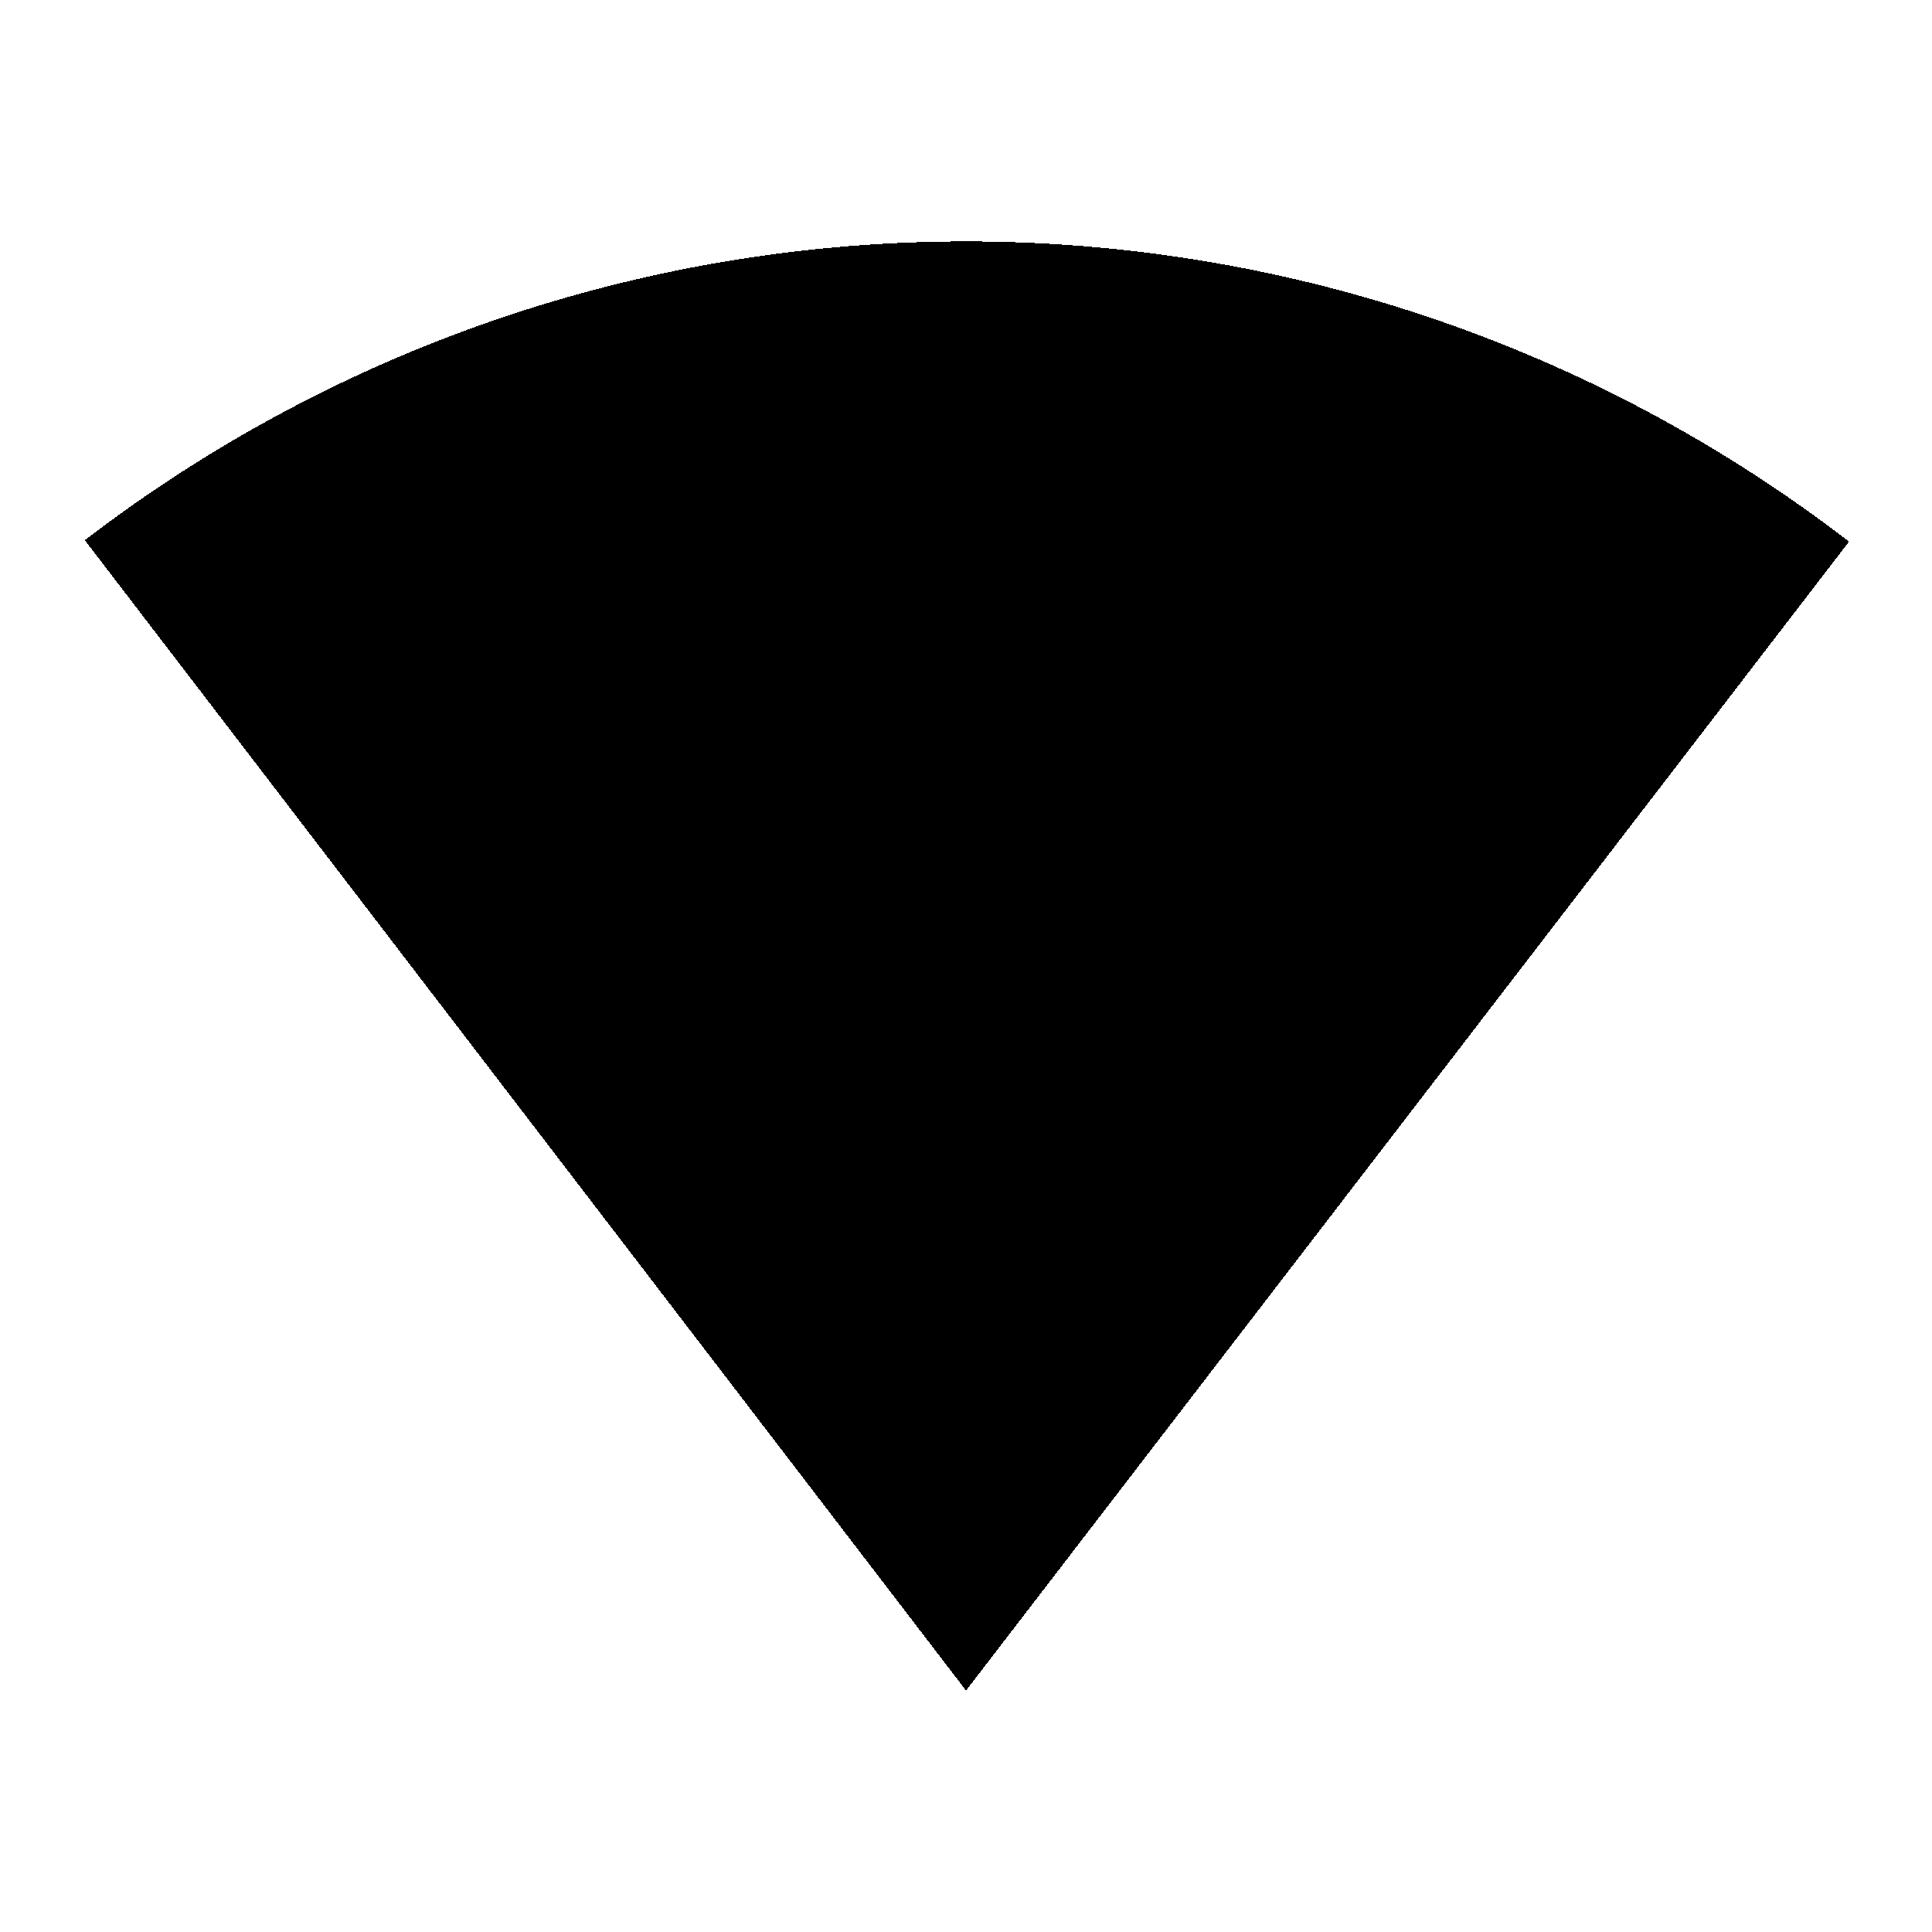
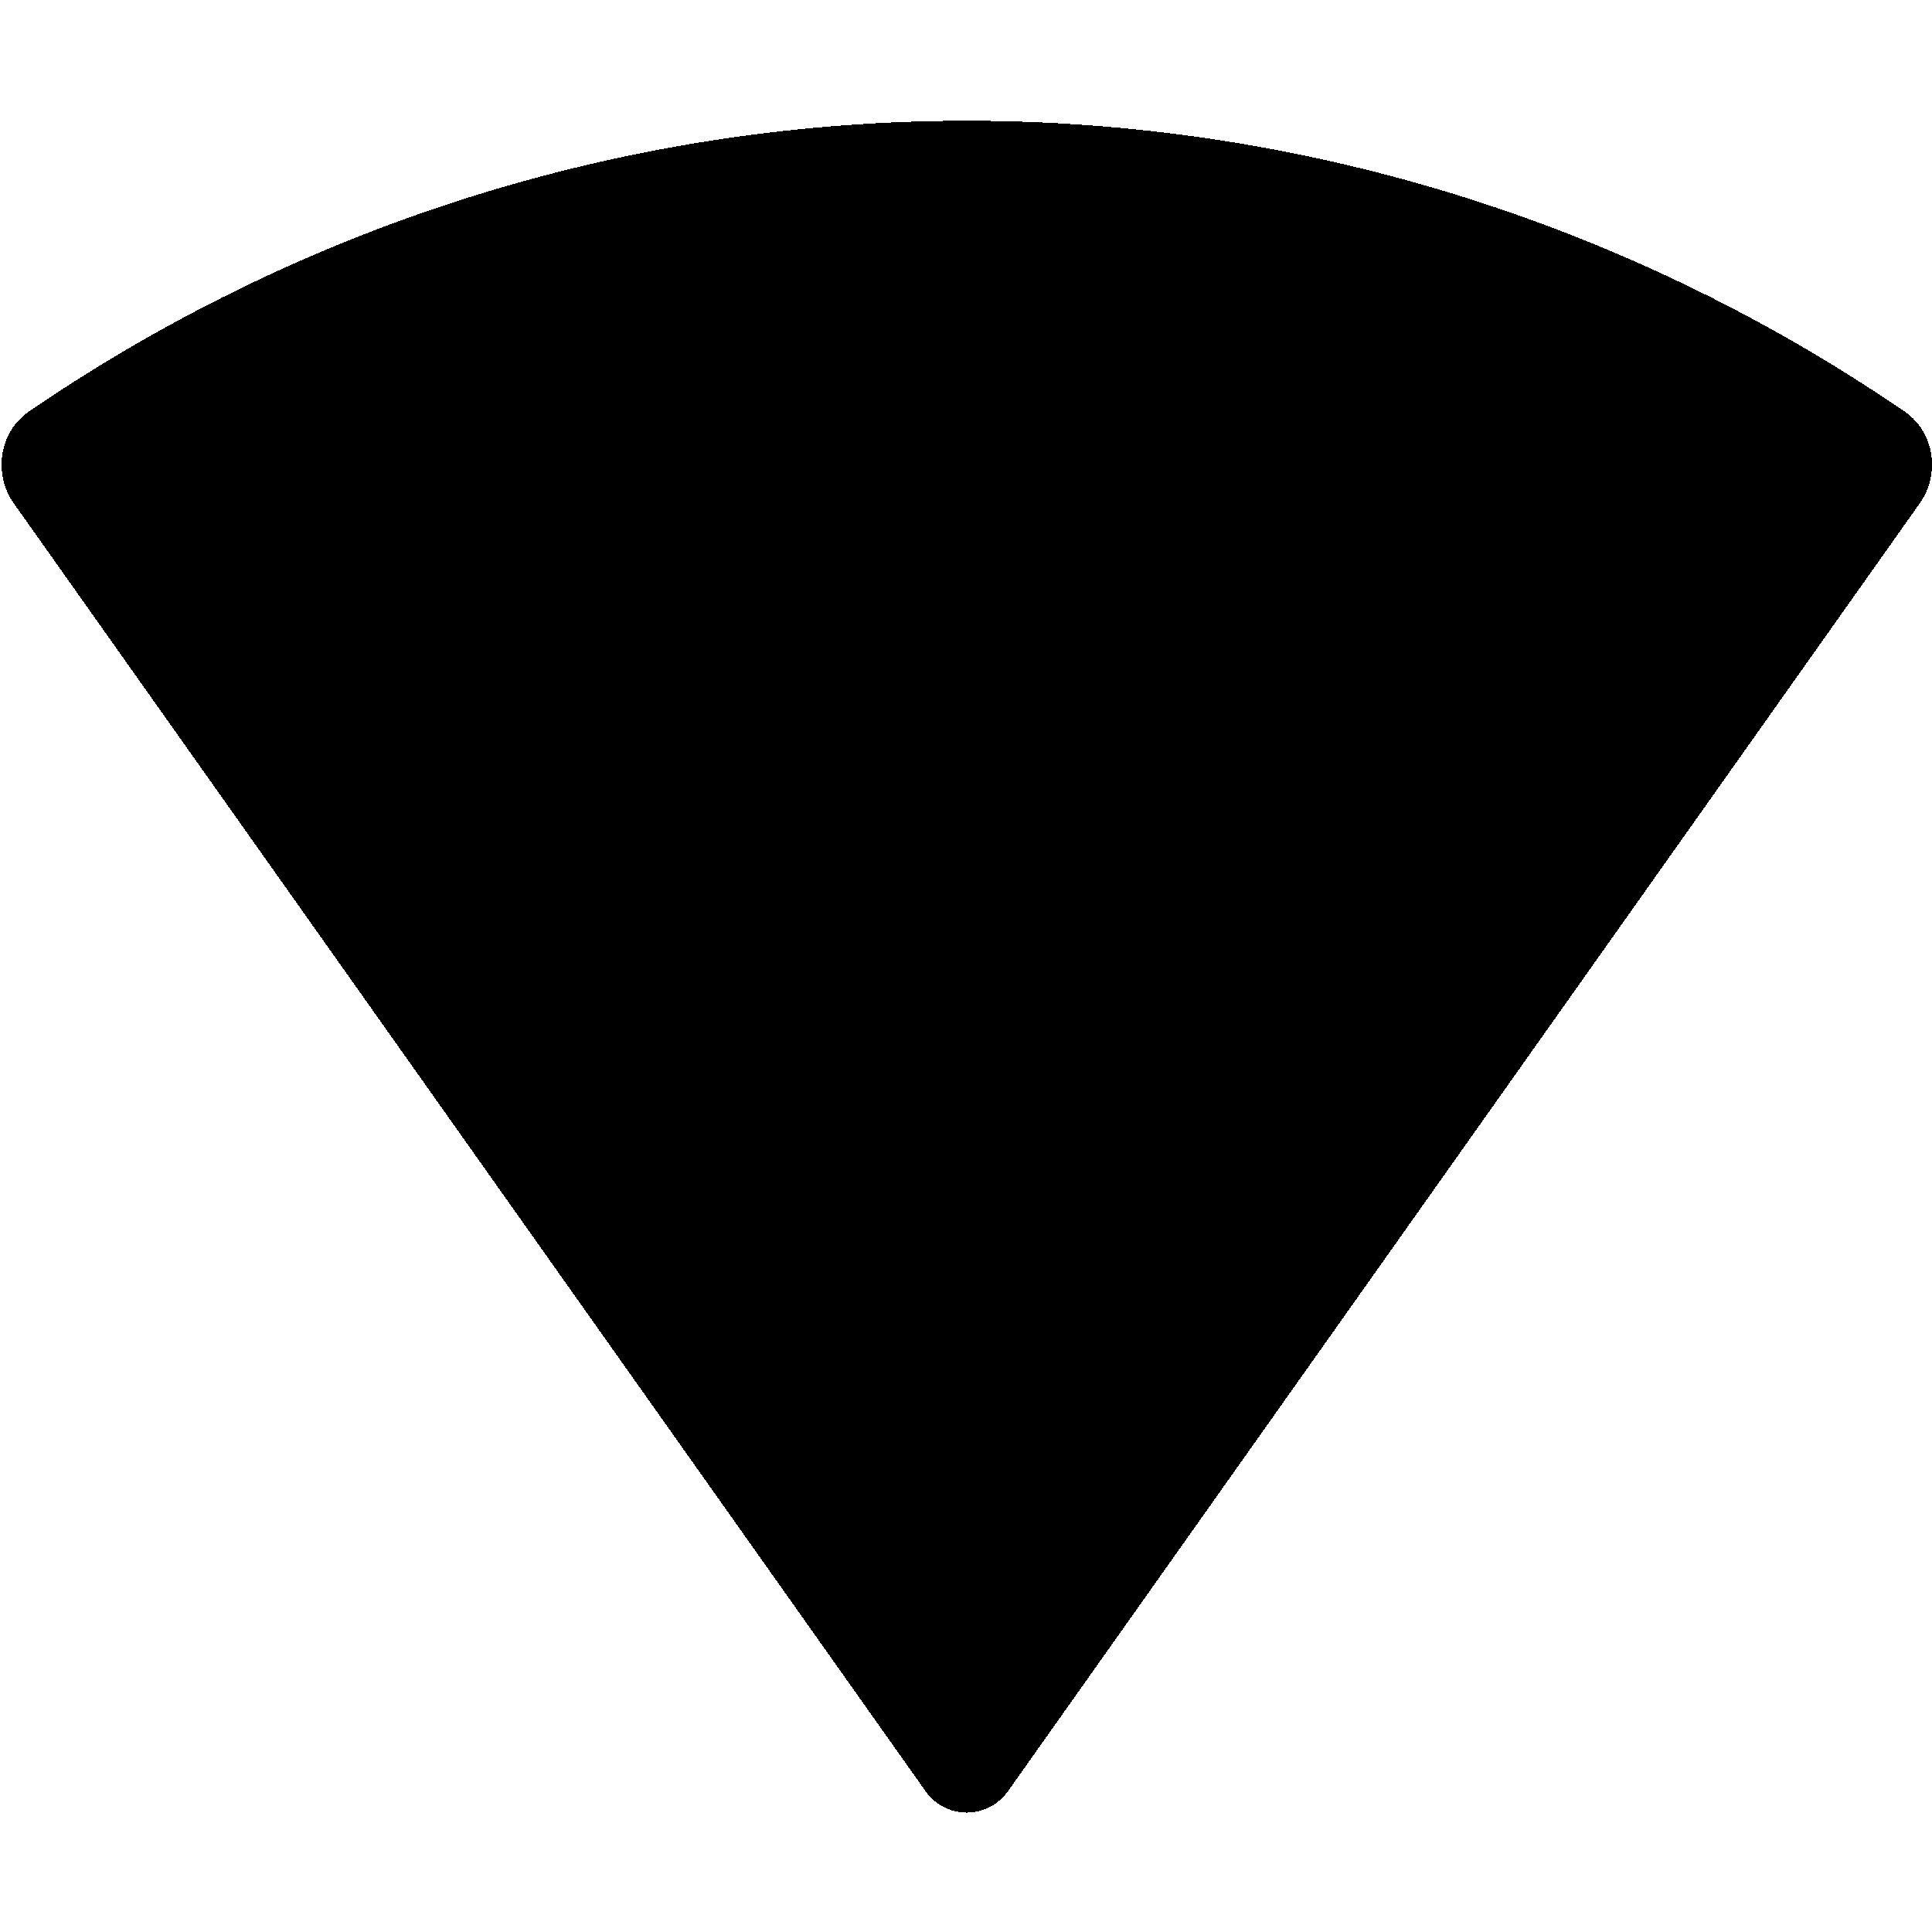
<svg xmlns="http://www.w3.org/2000/svg" xmlns:xlink="http://www.w3.org/1999/xlink" width="16" height="16" id="svg2" version="1.1" shape-rendering="crispEdges">
  <defs id="defs4">
    <linearGradient id="linearGradient5306">
      <stop style="stop-color:#ffffff;stop-opacity:0.099;" offset="0" id="stop5308" />
      <stop style="stop-color:#ffffff;stop-opacity:0;" offset="1" id="stop5310" />
    </linearGradient>
    <linearGradient id="linearGradient5290">
      <stop style="stop-color:#00ffff;stop-opacity:0.098;" offset="0" id="stop5292" />
      <stop id="stop6740" offset="0.5" style="stop-color:#00ff7f;stop-opacity:0.047;" />
      <stop style="stop-color:#00ff00;stop-opacity:0;" offset="1" id="stop5294" />
    </linearGradient>
    <linearGradient id="linearGradient5188">
      <stop style="stop-color:#64b5f6;stop-opacity:0.247;" offset="0" id="stop5198" />
      <stop style="stop-color:#64b5f6;stop-opacity:0;" offset="1" id="stop5192" />
    </linearGradient>
    <linearGradient id="linearGradient3975">
      <stop style="stop-color:#ff5555;stop-opacity:1;" offset="0" id="stop3977" />
    </linearGradient>
    <linearGradient id="linearGradient3969">
      <stop style="stop-color:#87cdde;stop-opacity:1;" offset="0" id="stop3971" />
    </linearGradient>
    <filter id="filter3945" x="0" y="6" width="1.2" style="color-interpolation-filters:sRGB">
      <feDiffuseLighting id="feDiffuseLighting3947" lighting-color="#fdfdfd" surfaceScale="121.495" diffuseConstant="28.448" />
    </filter>
    <filter id="filter3979" style="color-interpolation-filters:sRGB">
      <feFlood flood-opacity="0.2" flood-color="rgb(0,0,0)" result="flood" id="feFlood3981" />
      <feComposite in="flood" in2="SourceGraphic" operator="in" result="composite1" id="feComposite3983" />
      <feGaussianBlur stdDeviation="6" result="blur" id="feGaussianBlur3985" />
      <feOffset dx="0" dy="6" result="offset" id="feOffset3987" />
      <feComposite in="SourceGraphic" in2="offset" operator="over" result="fbSourceGraphic" id="feComposite3989" />
      <feColorMatrix result="fbSourceGraphicAlpha" in="fbSourceGraphic" values="0 0 0 -1 0 0 0 0 -1 0 0 0 0 -1 0 0 0 0 1 0" id="feColorMatrix3991" />
      <feFlood id="feFlood3993" flood-opacity="0.2" flood-color="rgb(0,0,0)" result="flood" in="fbSourceGraphic" />
      <feComposite id="feComposite3995" in2="fbSourceGraphic" in="flood" operator="in" result="composite1" />
      <feGaussianBlur id="feGaussianBlur3997" stdDeviation="6" result="blur" />
      <feOffset id="feOffset3999" dx="0" dy="6" result="offset" />
      <feComposite id="feComposite4001" in2="offset" in="fbSourceGraphic" operator="over" result="composite2" />
    </filter>
    <filter style="color-interpolation-filters:sRGB" id="filter3876">
      <feFlood flood-opacity="0.2" flood-color="rgb(0,0,0)" result="flood" id="feFlood3878" />
      <feComposite in="flood" in2="SourceGraphic" operator="in" result="composite1" id="feComposite3880" />
      <feGaussianBlur stdDeviation="6" result="blur" id="feGaussianBlur3882" />
      <feOffset dx="0" dy="6" result="offset" id="feOffset3884" />
      <feComposite in="SourceGraphic" in2="offset" operator="over" result="fbSourceGraphic" id="feComposite3886" />
      <feColorMatrix result="fbSourceGraphicAlpha" in="fbSourceGraphic" values="0 0 0 -1 0 0 0 0 -1 0 0 0 0 -1 0 0 0 0 1 0" id="feColorMatrix3888" />
      <feFlood id="feFlood3890" flood-opacity="0.397" flood-color="rgb(0,0,0)" result="flood" in="fbSourceGraphic" />
      <feComposite id="feComposite3892" in2="fbSourceGraphic" in="flood" operator="in" result="composite1" />
      <feGaussianBlur id="feGaussianBlur3894" stdDeviation="19.2" result="blur" />
      <feOffset id="feOffset3896" dx="0" dy="6" result="offset" />
      <feComposite id="feComposite3898" in2="offset" in="fbSourceGraphic" operator="over" result="fbSourceGraphic" />
      <feColorMatrix result="fbSourceGraphicAlpha" in="fbSourceGraphic" values="0 0 0 -1 0 0 0 0 -1 0 0 0 0 -1 0 0 0 0 1 0" id="feColorMatrix3900" />
      <feFlood id="feFlood3902" flood-opacity="0.8" flood-color="rgb(0,0,0)" result="flood" in="fbSourceGraphic" />
      <feComposite id="feComposite3904" in2="fbSourceGraphic" in="flood" operator="in" result="composite1" />
      <feGaussianBlur id="feGaussianBlur3906" stdDeviation="19.2" result="blur" />
      <feOffset id="feOffset3908" dx="0" dy="6" result="offset" />
      <feComposite id="feComposite3910" in2="offset" in="fbSourceGraphic" operator="over" result="fbSourceGraphic" />
      <feColorMatrix result="fbSourceGraphicAlpha" in="fbSourceGraphic" values="0 0 0 -1 0 0 0 0 -1 0 0 0 0 -1 0 0 0 0 1 0" id="feColorMatrix3912" />
      <feFlood id="feFlood3914" flood-opacity="0.8" flood-color="rgb(0,0,0)" result="flood" in="fbSourceGraphic" />
      <feComposite id="feComposite3916" in2="fbSourceGraphic" in="flood" operator="in" result="composite1" />
      <feGaussianBlur id="feGaussianBlur3918" stdDeviation="26.1" result="blur" />
      <feOffset id="feOffset3920" dx="0" dy="6" result="offset" />
      <feComposite id="feComposite3922" in2="offset" in="fbSourceGraphic" operator="over" result="fbSourceGraphic" />
      <feColorMatrix result="fbSourceGraphicAlpha" in="fbSourceGraphic" values="0 0 0 -1 0 0 0 0 -1 0 0 0 0 -1 0 0 0 0 1 0" id="feColorMatrix3924" />
      <feFlood id="feFlood3926" flood-opacity="0.8" flood-color="rgb(0,0,0)" result="flood" in="fbSourceGraphic" />
      <feComposite id="feComposite3928" in2="fbSourceGraphic" in="flood" operator="in" result="composite1" />
      <feGaussianBlur id="feGaussianBlur3930" stdDeviation="35.7" result="blur" />
      <feOffset id="feOffset3932" dx="0" dy="6" result="offset" />
      <feComposite id="feComposite3934" in2="offset" in="fbSourceGraphic" operator="over" result="fbSourceGraphic" />
      <feColorMatrix result="fbSourceGraphicAlpha" in="fbSourceGraphic" values="0 0 0 -1 0 0 0 0 -1 0 0 0 0 -1 0 0 0 0 1 0" id="feColorMatrix3936" />
      <feFlood id="feFlood3938" flood-opacity="0.8" flood-color="rgb(0,0,0)" result="flood" in="fbSourceGraphic" />
      <feComposite id="feComposite3940" in2="fbSourceGraphic" in="flood" operator="in" result="composite1" />
      <feGaussianBlur id="feGaussianBlur3942" stdDeviation="6" result="blur" />
      <feOffset id="feOffset3944" dx="0" dy="6" result="offset" />
      <feComposite id="feComposite3946" in2="offset" in="fbSourceGraphic" operator="over" result="fbSourceGraphic" />
      <feColorMatrix result="fbSourceGraphicAlpha" in="fbSourceGraphic" values="0 0 0 -1 0 0 0 0 -1 0 0 0 0 -1 0 0 0 0 1 0" id="feColorMatrix3948" />
      <feFlood id="feFlood3950" flood-opacity="0.8" flood-color="rgb(0,0,0)" result="flood" in="fbSourceGraphic" />
      <feComposite id="feComposite3952" in2="fbSourceGraphic" in="flood" operator="in" result="composite1" />
      <feGaussianBlur id="feGaussianBlur3954" stdDeviation="21.7" result="blur" />
      <feOffset id="feOffset3956" dx="0" dy="6" result="offset" />
      <feComposite id="feComposite3958" in2="offset" in="fbSourceGraphic" operator="over" result="fbSourceGraphic" />
      <feColorMatrix result="fbSourceGraphicAlpha" in="fbSourceGraphic" values="0 0 0 -1 0 0 0 0 -1 0 0 0 0 -1 0 0 0 0 1 0" id="feColorMatrix3960" />
      <feFlood id="feFlood3962" flood-opacity="0.8" flood-color="rgb(0,0,0)" result="flood" in="fbSourceGraphic" />
      <feComposite id="feComposite3964" in2="fbSourceGraphic" in="flood" operator="in" result="composite1" />
      <feGaussianBlur id="feGaussianBlur3966" stdDeviation="21.7" result="blur" />
      <feOffset id="feOffset3968" dx="0" dy="1.9" result="offset" />
      <feComposite id="feComposite3970" in2="offset" in="fbSourceGraphic" operator="over" result="fbSourceGraphic" />
      <feColorMatrix result="fbSourceGraphicAlpha" in="fbSourceGraphic" values="0 0 0 -1 0 0 0 0 -1 0 0 0 0 -1 0 0 0 0 1 0" id="feColorMatrix3972" />
      <feFlood id="feFlood3974" flood-opacity="0.8" flood-color="rgb(0,0,0)" result="flood" in="fbSourceGraphic" />
      <feComposite id="feComposite3976" in2="fbSourceGraphic" in="flood" operator="in" result="composite1" />
      <feGaussianBlur id="feGaussianBlur3978" stdDeviation="21.7" result="blur" />
      <feOffset id="feOffset3980" dx="3.6" dy="1.9" result="offset" />
      <feComposite id="feComposite3982" in2="offset" in="fbSourceGraphic" operator="over" result="fbSourceGraphic" />
      <feColorMatrix result="fbSourceGraphicAlpha" in="fbSourceGraphic" values="0 0 0 -1 0 0 0 0 -1 0 0 0 0 -1 0 0 0 0 1 0" id="feColorMatrix3984" />
      <feFlood id="feFlood3986" flood-opacity="0.8" flood-color="rgb(0,0,0)" result="flood" in="fbSourceGraphic" />
      <feComposite id="feComposite3988" in2="fbSourceGraphic" in="flood" operator="in" result="composite1" />
      <feGaussianBlur id="feGaussianBlur3990" stdDeviation="21.7" result="blur" />
      <feOffset id="feOffset3992" dx="9.6" dy="1.9" result="offset" />
      <feComposite id="feComposite3994" in2="offset" in="fbSourceGraphic" operator="over" result="fbSourceGraphic" />
      <feColorMatrix result="fbSourceGraphicAlpha" in="fbSourceGraphic" values="0 0 0 -1 0 0 0 0 -1 0 0 0 0 -1 0 0 0 0 1 0" id="feColorMatrix3996" />
      <feFlood id="feFlood3998" flood-opacity="0.8" flood-color="rgb(0,0,0)" result="flood" in="fbSourceGraphic" />
      <feComposite id="feComposite4000" in2="fbSourceGraphic" in="flood" operator="in" result="composite1" />
      <feGaussianBlur id="feGaussianBlur4002" stdDeviation="21.7" result="blur" />
      <feOffset id="feOffset4004" dx="1.2" dy="1.9" result="offset" />
      <feComposite id="feComposite4006" in2="offset" in="fbSourceGraphic" operator="over" result="fbSourceGraphic" />
      <feColorMatrix result="fbSourceGraphicAlpha" in="fbSourceGraphic" values="0 0 0 -1 0 0 0 0 -1 0 0 0 0 -1 0 0 0 0 1 0" id="feColorMatrix4008" />
      <feFlood id="feFlood4010" flood-opacity="0.8" flood-color="rgb(0,0,0)" result="flood" in="fbSourceGraphic" />
      <feComposite id="feComposite4012" in2="fbSourceGraphic" in="flood" operator="in" result="composite1" />
      <feGaussianBlur id="feGaussianBlur4014" stdDeviation="21.7" result="blur" />
      <feOffset id="feOffset4016" dx="-1.4" dy="1.9" result="offset" />
      <feComposite id="feComposite4018" in2="offset" in="fbSourceGraphic" operator="over" result="fbSourceGraphic" />
      <feColorMatrix result="fbSourceGraphicAlpha" in="fbSourceGraphic" values="0 0 0 -1 0 0 0 0 -1 0 0 0 0 -1 0 0 0 0 1 0" id="feColorMatrix4020" />
      <feFlood id="feFlood4022" flood-opacity="0.8" flood-color="rgb(0,0,0)" result="flood" in="fbSourceGraphic" />
      <feComposite id="feComposite4024" in2="fbSourceGraphic" in="flood" operator="in" result="composite1" />
      <feGaussianBlur id="feGaussianBlur4026" stdDeviation="21.7" result="blur" />
      <feOffset id="feOffset4028" dx="0.3" dy="1.9" result="offset" />
      <feComposite id="feComposite4030" in2="offset" in="fbSourceGraphic" operator="over" result="fbSourceGraphic" />
      <feColorMatrix result="fbSourceGraphicAlpha" in="fbSourceGraphic" values="0 0 0 -1 0 0 0 0 -1 0 0 0 0 -1 0 0 0 0 1 0" id="feColorMatrix4032" />
      <feFlood id="feFlood4034" flood-opacity="0.8" flood-color="rgb(0,0,0)" result="flood" in="fbSourceGraphic" />
      <feComposite id="feComposite4036" in2="fbSourceGraphic" in="flood" operator="in" result="composite1" />
      <feGaussianBlur id="feGaussianBlur4038" stdDeviation="21.7" result="blur" />
      <feOffset id="feOffset4040" dx="-8.04912e-16" dy="1.9" result="offset" />
      <feComposite id="feComposite4042" in2="offset" in="fbSourceGraphic" operator="over" result="fbSourceGraphic" />
      <feColorMatrix result="fbSourceGraphicAlpha" in="fbSourceGraphic" values="0 0 0 -1 0 0 0 0 -1 0 0 0 0 -1 0 0 0 0 1 0" id="feColorMatrix4044" />
      <feFlood id="feFlood4046" flood-opacity="0.8" flood-color="rgb(0,0,0)" result="flood" in="fbSourceGraphic" />
      <feComposite id="feComposite4048" in2="fbSourceGraphic" in="flood" operator="in" result="composite1" />
      <feGaussianBlur id="feGaussianBlur4050" stdDeviation="21.7" result="blur" />
      <feOffset id="feOffset4052" dx="-8.04912e-16" dy="3.6" result="offset" />
      <feComposite id="feComposite4054" in2="offset" in="fbSourceGraphic" operator="over" result="fbSourceGraphic" />
      <feColorMatrix result="fbSourceGraphicAlpha" in="fbSourceGraphic" values="0 0 0 -1 0 0 0 0 -1 0 0 0 0 -1 0 0 0 0 1 0" id="feColorMatrix4056" />
      <feFlood id="feFlood4058" flood-opacity="0.8" flood-color="rgb(0,0,0)" result="flood" in="fbSourceGraphic" />
      <feComposite id="feComposite4060" in2="fbSourceGraphic" in="flood" operator="in" result="composite1" />
      <feGaussianBlur id="feGaussianBlur4062" stdDeviation="6" result="blur" />
      <feOffset id="feOffset4064" dx="-8.04912e-16" dy="3.6" result="offset" />
      <feComposite id="feComposite4066" in2="offset" in="fbSourceGraphic" operator="over" result="fbSourceGraphic" />
      <feColorMatrix result="fbSourceGraphicAlpha" in="fbSourceGraphic" values="0 0 0 -1 0 0 0 0 -1 0 0 0 0 -1 0 0 0 0 1 0" id="feColorMatrix4080" />
      <feFlood id="feFlood4082" flood-opacity="0.8" flood-color="rgb(0,0,0)" result="flood" in="fbSourceGraphic" />
      <feComposite id="feComposite4084" in2="fbSourceGraphic" in="flood" operator="in" result="composite1" />
      <feGaussianBlur id="feGaussianBlur4086" stdDeviation="6" result="blur" />
      <feOffset id="feOffset4088" dx="-8.04912e-16" dy="3.6" result="offset" />
      <feComposite id="feComposite4090" in2="offset" in="fbSourceGraphic" operator="over" result="fbSourceGraphic" />
      <feColorMatrix result="fbSourceGraphicAlpha" in="fbSourceGraphic" values="0 0 0 -1 0 0 0 0 -1 0 0 0 0 -1 0 0 0 0 1 0" id="feColorMatrix4092" />
      <feFlood id="feFlood4094" flood-opacity="0.8" flood-color="rgb(0,0,0)" result="flood" in="fbSourceGraphic" />
      <feComposite id="feComposite4096" in2="fbSourceGraphic" in="flood" operator="in" result="composite1" />
      <feGaussianBlur id="feGaussianBlur4098" stdDeviation="6" result="blur" />
      <feOffset id="feOffset4100" dx="-8.04912e-16" dy="7.7" result="offset" />
      <feComposite id="feComposite4102" in2="offset" in="fbSourceGraphic" operator="over" result="fbSourceGraphic" />
      <feColorMatrix result="fbSourceGraphicAlpha" in="fbSourceGraphic" values="0 0 0 -1 0 0 0 0 -1 0 0 0 0 -1 0 0 0 0 1 0" id="feColorMatrix4104" />
      <feFlood id="feFlood4106" flood-opacity="0.8" flood-color="rgb(0,0,0)" result="flood" in="fbSourceGraphic" />
      <feComposite id="feComposite4108" in2="fbSourceGraphic" in="flood" operator="in" result="composite1" />
      <feGaussianBlur id="feGaussianBlur4110" stdDeviation="6" result="blur" />
      <feOffset id="feOffset4112" dx="-8.04912e-16" dy="11.6" result="offset" />
      <feComposite id="feComposite4114" in2="offset" in="fbSourceGraphic" operator="over" result="fbSourceGraphic" />
      <feColorMatrix result="fbSourceGraphicAlpha" in="fbSourceGraphic" values="0 0 0 -1 0 0 0 0 -1 0 0 0 0 -1 0 0 0 0 1 0" id="feColorMatrix4116" />
      <feFlood id="feFlood4118" flood-opacity="0.5" flood-color="rgb(0,0,0)" result="flood" in="fbSourceGraphic" />
      <feComposite id="feComposite4120" in2="fbSourceGraphic" in="flood" operator="in" result="composite1" />
      <feGaussianBlur id="feGaussianBlur4122" stdDeviation="6" result="blur" />
      <feOffset id="feOffset4124" dx="-8.04912e-16" dy="11.6" result="offset" />
      <feComposite id="feComposite4126" in2="offset" in="fbSourceGraphic" operator="over" result="fbSourceGraphic" />
      <feColorMatrix result="fbSourceGraphicAlpha" in="fbSourceGraphic" values="0 0 0 -1 0 0 0 0 -1 0 0 0 0 -1 0 0 0 0 1 0" id="feColorMatrix4128" />
      <feFlood id="feFlood4130" flood-opacity="0.3" flood-color="rgb(0,0,0)" result="flood" in="fbSourceGraphic" />
      <feComposite id="feComposite4132" in2="fbSourceGraphic" in="flood" operator="in" result="composite1" />
      <feGaussianBlur id="feGaussianBlur4134" stdDeviation="6" result="blur" />
      <feOffset id="feOffset4136" dx="-8.04912e-16" dy="11.6" result="offset" />
      <feComposite id="feComposite4138" in2="offset" in="fbSourceGraphic" operator="over" result="fbSourceGraphic" />
      <feColorMatrix result="fbSourceGraphicAlpha" in="fbSourceGraphic" values="0 0 0 -1 0 0 0 0 -1 0 0 0 0 -1 0 0 0 0 1 0" id="feColorMatrix4140" />
      <feFlood id="feFlood4142" flood-opacity="0.2" flood-color="rgb(0,0,0)" result="flood" in="fbSourceGraphic" />
      <feComposite id="feComposite4144" in2="fbSourceGraphic" in="flood" operator="in" result="composite1" />
      <feGaussianBlur id="feGaussianBlur4146" stdDeviation="6" result="blur" />
      <feOffset id="feOffset4148" dx="-8.04912e-16" dy="11.6" result="offset" />
      <feComposite id="feComposite4150" in2="offset" in="fbSourceGraphic" operator="over" result="fbSourceGraphic" />
      <feColorMatrix result="fbSourceGraphicAlpha" in="fbSourceGraphic" values="0 0 0 -1 0 0 0 0 -1 0 0 0 0 -1 0 0 0 0 1 0" id="feColorMatrix4152" />
      <feFlood id="feFlood4154" flood-opacity="0.2" flood-color="rgb(0,0,0)" result="flood" in="fbSourceGraphic" />
      <feComposite id="feComposite4156" in2="fbSourceGraphic" in="flood" operator="in" result="composite1" />
      <feGaussianBlur id="feGaussianBlur4158" stdDeviation="6" result="blur" />
      <feOffset id="feOffset4160" dx="-8.04912e-16" dy="11.6" result="offset" />
      <feComposite id="feComposite4162" in2="offset" in="fbSourceGraphic" operator="over" result="fbSourceGraphic" />
      <feColorMatrix result="fbSourceGraphicAlpha" in="fbSourceGraphic" values="0 0 0 -1 0 0 0 0 -1 0 0 0 0 -1 0 0 0 0 1 0" id="feColorMatrix4164" />
      <feFlood id="feFlood4166" flood-opacity="0.2" flood-color="rgb(0,0,0)" result="flood" in="fbSourceGraphic" />
      <feComposite id="feComposite4168" in2="fbSourceGraphic" in="flood" operator="in" result="composite1" />
      <feGaussianBlur id="feGaussianBlur4170" stdDeviation="6" result="blur" />
      <feOffset id="feOffset4172" dx="-8.04912e-16" dy="6" result="offset" />
      <feComposite id="feComposite4174" in2="offset" in="fbSourceGraphic" operator="over" result="composite2" />
    </filter>
    <filter id="filter4522" style="color-interpolation-filters:sRGB">
      <feGaussianBlur stdDeviation="3" id="feGaussianBlur4524" />
      <feColorMatrix result="fbSourceGraphic" values="1 0 0 0 0 0 1 0 0 0 0 0 1 0 0 0 0 0 6 -2.5 " id="feColorMatrix4526" />
    </filter>
    <filter id="filter4576" style="color-interpolation-filters:sRGB">
      <feGaussianBlur stdDeviation="3" id="feGaussianBlur4578" />
      <feColorMatrix result="fbSourceGraphic" values="1 0 0 0 0 0 1 0 0 0 0 0 1 0 0 0 0 0 6 -2.5 " id="feColorMatrix4580" />
    </filter>
    <filter id="filter4576-0" style="color-interpolation-filters:sRGB">
      <feGaussianBlur stdDeviation="3" id="feGaussianBlur4578-8" />
      <feColorMatrix result="fbSourceGraphic" values="1 0 0 0 0 0 1 0 0 0 0 0 1 0 0 0 0 0 6 -2.5 " id="feColorMatrix4580-0" />
    </filter>
    <filter id="filter4576-0-0" style="color-interpolation-filters:sRGB">
      <feGaussianBlur stdDeviation="3" id="feGaussianBlur4578-8-5" />
      <feColorMatrix result="fbSourceGraphic" values="1 0 0 0 0 0 1 0 0 0 0 0 1 0 0 0 0 0 6 -2.5 " id="feColorMatrix4580-0-2" />
    </filter>
    <filter id="filter4576-0-0-4" style="color-interpolation-filters:sRGB">
      <feGaussianBlur stdDeviation="3" id="feGaussianBlur4578-8-5-2" />
      <feColorMatrix result="fbSourceGraphic" values="1 0 0 0 0 0 1 0 0 0 0 0 1 0 0 0 0 0 6 -2.5 " id="feColorMatrix4580-0-2-7" />
    </filter>
    <radialGradient xlink:href="#linearGradient5306" id="radialGradient5296" cx="9" cy="1032.112" fx="9" fy="1032.112" r="10.125" gradientUnits="userSpaceOnUse" gradientTransform="matrix(1.944444,0,0,1.944447,-13.5625,-977.5881)" />
    <linearGradient xlink:href="#linearGradient5306" id="linearGradient5312" x1="-15.75" y1="1029.3" x2="23.625" y2="1029.3" gradientUnits="userSpaceOnUse" />
    <linearGradient id="linearGradient3783-1">
      <stop id="stop3785-2" offset="0" style="stop-color:#1e94d3;stop-opacity:1;" />
      <stop style="stop-color:#1e94d3;stop-opacity:1;" offset="1" id="stop3803-6" />
    </linearGradient>
    <linearGradient gradientUnits="userSpaceOnUse" y2="50" x2="30" y1="90" x1="-10" id="linearGradient3827-7" xlink:href="#linearGradient3783-1" />
    <linearGradient gradientUnits="userSpaceOnUse" y2="50" x2="30" y1="90" x1="-10" id="linearGradient3827" xlink:href="#linearGradient3783" />
    <linearGradient id="linearGradient3783">
      <stop id="stop3785" offset="0" style="stop-color:#1e94d3;stop-opacity:1;" />
      <stop style="stop-color:#1e94d3;stop-opacity:1;" offset="1" id="stop3803" />
    </linearGradient>
    <linearGradient id="linearGradient3821">
      <stop id="stop3823" offset="0" style="stop-color:#37aee2;stop-opacity:1;" />
      <stop id="stop3825" offset="1" style="stop-color:#1e96c8;stop-opacity:1;" />
    </linearGradient>
    <linearGradient id="linearGradient3829">
      <stop style="stop-color:#1f96d4;stop-opacity:1;" offset="0" id="stop3831" />
      <stop style="stop-color:#37aee2;stop-opacity:1;" offset="1" id="stop3833" />
    </linearGradient>
    <linearGradient id="linearGradient3877">
      <stop id="stop3879" offset="0" style="stop-color:#eff7fc;stop-opacity:1;" />
      <stop id="stop3881" offset="1" style="stop-color:#ffffff;stop-opacity:1;" />
    </linearGradient>
    <linearGradient id="linearGradient3689">
      <stop id="stop3691" offset="0" style="stop-color:#f68000;stop-opacity:1;" />
      <stop id="stop3693" offset="1" style="stop-color:#fd9800;stop-opacity:1;" />
    </linearGradient>
    <linearGradient id="linearGradient3675">
      <stop id="stop3677" offset="0" style="stop-color:#ffb900;stop-opacity:1;" />
      <stop id="stop3679" offset="1" style="stop-color:#ffd76b;stop-opacity:1;" />
    </linearGradient>
    <linearGradient y2="463.262" x2="412.23" y1="461.921" x1="-113.893" gradientUnits="userSpaceOnUse" id="linearGradient3840" xlink:href="#linearGradient3675" />
    <linearGradient id="linearGradient3634">
      <stop style="stop-color:#7a8288;stop-opacity:1;" offset="0" id="stop3636" />
      <stop id="stop3638" offset="0.076" style="stop-color:#9fa3a7;stop-opacity:1;" />
      <stop style="stop-color:#7d858b;stop-opacity:1;" offset="1" id="stop3640" />
    </linearGradient>
    <linearGradient y2="12.703" x2="151.346" y1="-0.642" x1="107.209" gradientTransform="matrix(0.2822222,0,0,0.2822222,-0.1398399,-0.01181449)" gradientUnits="userSpaceOnUse" id="linearGradient3838" xlink:href="#linearGradient3634" />
    <linearGradient id="linearGradient3712">
      <stop id="stop3714" offset="0" style="stop-color:#a1abb2;stop-opacity:1;" />
      <stop style="stop-color:#eaeced;stop-opacity:1;" offset="0.148" id="stop3720" />
      <stop id="stop3716" offset="1" style="stop-color:#c6ccd0;stop-opacity:1;" />
    </linearGradient>
    <linearGradient y2="27.389" x2="164.759" y1="12.641" x1="104.886" gradientUnits="userSpaceOnUse" id="linearGradient3836" xlink:href="#linearGradient3712" />
    <linearGradient id="linearGradient3702">
      <stop id="stop3704" offset="0" style="stop-color:#7a8288;stop-opacity:1;" />
      <stop style="stop-color:#9fa3a7;stop-opacity:1;" offset="0.529" id="stop3710" />
      <stop id="stop3706" offset="1" style="stop-color:#7d858b;stop-opacity:1;" />
    </linearGradient>
    <linearGradient y2="268.415" x2="334.031" y1="252.484" x1="18.875" gradientUnits="userSpaceOnUse" id="linearGradient3834" xlink:href="#linearGradient3702" />
    <linearGradient id="linearGradient3626">
      <stop style="stop-color:#a1abb2;stop-opacity:1;" offset="0" id="stop3628" />
      <stop id="stop3630" offset="0.083" style="stop-color:#eaeced;stop-opacity:1;" />
      <stop style="stop-color:#c6ccd0;stop-opacity:1;" offset="1" id="stop3632" />
    </linearGradient>
    <linearGradient y2="290.7" x2="278.432" y1="228.6" x1="44.104" gradientUnits="userSpaceOnUse" id="linearGradient3832" xlink:href="#linearGradient3626" />
    <linearGradient id="linearGradient3646">
      <stop id="stop3648" offset="0" style="stop-color:#f48200;stop-opacity:0;" />
      <stop style="stop-color:#f48200;stop-opacity:0.728;" offset="0.589" id="stop3654" />
      <stop id="stop3658" offset="0.816" style="stop-color:#cc5f00;stop-opacity:1;" />
      <stop id="stop3650" offset="1" style="stop-color:#a43d00;stop-opacity:1;" />
    </linearGradient>
    <linearGradient y2="55.356" x2="261.622" y1="70.105" x1="115.202" gradientUnits="userSpaceOnUse" id="linearGradient3830" xlink:href="#linearGradient3646" />
    <linearGradient id="linearGradient3668">
      <stop style="stop-color:#9b4400;stop-opacity:1;" offset="0" id="stop3670" />
      <stop style="stop-color:#e56300;stop-opacity:1;" offset="1" id="stop3672" />
    </linearGradient>
    <linearGradient y2="108.988" x2="93.522" y1="102.284" x1="64.751" gradientUnits="userSpaceOnUse" id="linearGradient3828" xlink:href="#linearGradient3668" />
    <linearGradient id="linearGradient3649">
      <stop id="stop3651" offset="0" style="stop-color:#e26400;stop-opacity:1;" />
      <stop id="stop3653" offset="1" style="stop-color:#ffb900;stop-opacity:1;" />
    </linearGradient>
    <linearGradient y2="125.316" x2="44.376" y1="100.342" x1="40.775" gradientTransform="matrix(1,0,0,1.020233,0,-1.423461)" gradientUnits="userSpaceOnUse" id="linearGradient3826" xlink:href="#linearGradient3649" />
    <linearGradient id="linearGradient3689-2">
      <stop id="stop3691-2" offset="0" style="stop-color:#f68000;stop-opacity:1;" />
      <stop id="stop3693-3" offset="1" style="stop-color:#fd9800;stop-opacity:1;" />
    </linearGradient>
    <linearGradient id="linearGradient3675-8">
      <stop id="stop3677-4" offset="0" style="stop-color:#ffb900;stop-opacity:1;" />
      <stop id="stop3679-7" offset="1" style="stop-color:#ffd76b;stop-opacity:1;" />
    </linearGradient>
    <linearGradient y2="463.262" x2="412.23" y1="461.921" x1="-113.893" gradientUnits="userSpaceOnUse" id="linearGradient3840-4" xlink:href="#linearGradient3675-8" />
    <linearGradient id="linearGradient3634-7">
      <stop style="stop-color:#7a8288;stop-opacity:1;" offset="0" id="stop3636-4" />
      <stop id="stop3638-6" offset="0.076" style="stop-color:#9fa3a7;stop-opacity:1;" />
      <stop style="stop-color:#7d858b;stop-opacity:1;" offset="1" id="stop3640-9" />
    </linearGradient>
    <linearGradient y2="12.703" x2="151.346" y1="-0.642" x1="107.209" gradientTransform="matrix(0.2822222,0,0,0.2822222,-0.1398399,-0.01181449)" gradientUnits="userSpaceOnUse" id="linearGradient3838-1" xlink:href="#linearGradient3634-7" />
    <linearGradient id="linearGradient3712-7">
      <stop id="stop3714-7" offset="0" style="stop-color:#a1abb2;stop-opacity:1;" />
      <stop style="stop-color:#eaeced;stop-opacity:1;" offset="0.148" id="stop3720-2" />
      <stop id="stop3716-3" offset="1" style="stop-color:#c6ccd0;stop-opacity:1;" />
    </linearGradient>
    <linearGradient y2="27.389" x2="164.759" y1="12.641" x1="104.886" gradientUnits="userSpaceOnUse" id="linearGradient3836-7" xlink:href="#linearGradient3712-7" />
    <linearGradient id="linearGradient3702-3">
      <stop id="stop3704-5" offset="0" style="stop-color:#7a8288;stop-opacity:1;" />
      <stop style="stop-color:#9fa3a7;stop-opacity:1;" offset="0.529" id="stop3710-4" />
      <stop id="stop3706-4" offset="1" style="stop-color:#7d858b;stop-opacity:1;" />
    </linearGradient>
    <linearGradient y2="268.415" x2="334.031" y1="252.484" x1="18.875" gradientUnits="userSpaceOnUse" id="linearGradient3834-9" xlink:href="#linearGradient3702-3" />
    <linearGradient id="linearGradient3626-6">
      <stop style="stop-color:#a1abb2;stop-opacity:1;" offset="0" id="stop3628-0" />
      <stop id="stop3630-5" offset="0.083" style="stop-color:#eaeced;stop-opacity:1;" />
      <stop style="stop-color:#c6ccd0;stop-opacity:1;" offset="1" id="stop3632-7" />
    </linearGradient>
    <linearGradient y2="290.7" x2="278.432" y1="228.6" x1="44.104" gradientUnits="userSpaceOnUse" id="linearGradient3832-3" xlink:href="#linearGradient3626-6" />
    <linearGradient id="linearGradient3646-6">
      <stop id="stop3648-6" offset="0" style="stop-color:#f48200;stop-opacity:0;" />
      <stop style="stop-color:#f48200;stop-opacity:0.728;" offset="0.589" id="stop3654-6" />
      <stop id="stop3658-4" offset="0.816" style="stop-color:#cc5f00;stop-opacity:1;" />
      <stop id="stop3650-0" offset="1" style="stop-color:#a43d00;stop-opacity:1;" />
    </linearGradient>
    <linearGradient y2="55.356" x2="261.622" y1="70.105" x1="115.202" gradientUnits="userSpaceOnUse" id="linearGradient3830-6" xlink:href="#linearGradient3646-6" />
    <linearGradient id="linearGradient3668-5">
      <stop style="stop-color:#9b4400;stop-opacity:1;" offset="0" id="stop3670-3" />
      <stop style="stop-color:#e56300;stop-opacity:1;" offset="1" id="stop3672-2" />
    </linearGradient>
    <linearGradient y2="108.988" x2="93.522" y1="102.284" x1="64.751" gradientUnits="userSpaceOnUse" id="linearGradient3828-1" xlink:href="#linearGradient3668-5" />
    <linearGradient id="linearGradient3649-3">
      <stop id="stop3651-9" offset="0" style="stop-color:#e26400;stop-opacity:1;" />
      <stop id="stop3653-7" offset="1" style="stop-color:#ffb900;stop-opacity:1;" />
    </linearGradient>
    <linearGradient y2="125.316" x2="44.376" y1="100.342" x1="40.775" gradientTransform="matrix(1,0,0,1.020233,0,-1.423461)" gradientUnits="userSpaceOnUse" id="linearGradient3826-1" xlink:href="#linearGradient3649-3" />
    <linearGradient id="linearGradient2460" y2="44.984" gradientUnits="userSpaceOnUse" x2="19.36" y1="21.031" x1="19.245">
      <stop id="stop3602" style="stop-color:#fafafa;stop-opacity:1;" offset="0" />
      <stop id="stop3604" style="stop-color:#f0f0f0;stop-opacity:1;" offset="1" />
    </linearGradient>
    <linearGradient xlink:href="#linearGradient2460" id="linearGradient3157" gradientUnits="userSpaceOnUse" gradientTransform="matrix(12.10256,0,0,12.10256,-34.46825,-46.18711)" x1="18.93" y1="6.295" x2="19.36" y2="36.644" />
    <linearGradient id="linearGradient5479-2">
      <stop id="stop5481-7" offset="0" style="stop-color:#be5300;stop-opacity:1;" />
      <stop style="stop-color:#f07300;stop-opacity:1" offset="0.763" id="stop5483-4" />
      <stop id="stop5485-2" offset="1" style="stop-color:#e67700;stop-opacity:1;" />
    </linearGradient>
    <linearGradient y2="134.644" x2="128.507" y1="101.118" x1="4.11" gradientTransform="matrix(1.235159,0,0,1.235159,262.2571,326.9873)" gradientUnits="userSpaceOnUse" id="linearGradient3900" xlink:href="#linearGradient5479-2" />
    <linearGradient id="linearGradient5479-6">
      <stop style="stop-color:#be5300;stop-opacity:1;" offset="0" id="stop5481-6" />
      <stop id="stop5483-0" offset="0.763" style="stop-color:#f07300;stop-opacity:1" />
      <stop style="stop-color:#e67700;stop-opacity:1;" offset="1" id="stop5485-5" />
    </linearGradient>
    <linearGradient xlink:href="#linearGradient5479-6" id="linearGradient5467-1" gradientUnits="userSpaceOnUse" gradientTransform="matrix(1.235159,0,0,1.235159,262.2571,326.9873)" x1="4.11" y1="101.118" x2="128.507" y2="134.644" />
    <linearGradient id="linearGradient5447">
      <stop id="stop5451" offset="0" style="stop-color:#e66e00;stop-opacity:1;" />
      <stop style="stop-color:#e67700;stop-opacity:1;" offset="1" id="stop5453" />
    </linearGradient>
    <linearGradient id="linearGradient5479">
      <stop style="stop-color:#be5300;stop-opacity:1;" offset="0" id="stop5481" />
      <stop id="stop5483" offset="0.763" style="stop-color:#f07300;stop-opacity:1" />
      <stop style="stop-color:#e67700;stop-opacity:1;" offset="1" id="stop5485" />
    </linearGradient>
    <linearGradient xlink:href="#linearGradient5479" id="linearGradient5467" gradientUnits="userSpaceOnUse" gradientTransform="matrix(1.235159,0,0,1.235159,262.2571,326.9873)" x1="4.11" y1="101.118" x2="128.507" y2="134.644" />
    <linearGradient gradientTransform="matrix(1.005865,0,0,0.994169,100,0)" gradientUnits="userSpaceOnUse" id="linearGradient3416" y2="7.017" x2="45.448" y1="92.54" x1="45.448">
      <stop offset="0" style="stop-color:#000000;stop-opacity:1" id="stop3418" />
      <stop offset="1" style="stop-color:#000000;stop-opacity:0.588" id="stop3420" />
    </linearGradient>
    <linearGradient xlink:href="#ButtonShadow-0-1-1-5" id="linearGradient5342" gradientUnits="userSpaceOnUse" gradientTransform="matrix(1.007415,0,0,1.007415,-810.4888,593.1369)" x1="1012.513" y1="484.417" x2="1006.808" y2="20.626" />
    <linearGradient gradientTransform="matrix(1.005865,0,0,0.994169,100,0)" gradientUnits="userSpaceOnUse" id="linearGradient3409" y2="7.017" x2="45.448" y1="92.54" x1="45.448">
      <stop offset="0" style="stop-color:#000000;stop-opacity:1" id="stop3411" />
      <stop offset="1" style="stop-color:#000000;stop-opacity:0.588" id="stop3413" />
    </linearGradient>
    <linearGradient gradientTransform="matrix(1.005865,0,0,0.994169,100,0)" gradientUnits="userSpaceOnUse" id="linearGradient3402" y2="7.017" x2="45.448" y1="92.54" x1="45.448">
      <stop offset="0" style="stop-color:#000000;stop-opacity:1" id="stop3404" />
      <stop offset="1" style="stop-color:#000000;stop-opacity:0.588" id="stop3406" />
    </linearGradient>
    <linearGradient gradientTransform="matrix(1.005865,0,0,0.994169,100,0)" gradientUnits="userSpaceOnUse" id="linearGradient3395" y2="7.017" x2="45.448" y1="92.54" x1="45.448">
      <stop offset="0" style="stop-color:#000000;stop-opacity:1" id="stop3397" />
      <stop offset="1" style="stop-color:#000000;stop-opacity:0.588" id="stop3399" />
    </linearGradient>
    <linearGradient gradientTransform="matrix(1.005865,0,0,0.994169,100,0)" gradientUnits="userSpaceOnUse" id="ButtonShadow-0-1-1-5" y2="7.017" x2="45.448" y1="92.54" x1="45.448">
      <stop offset="0" style="stop-color:#000000;stop-opacity:1" id="stop3750-8-9-3-6" />
      <stop offset="1" style="stop-color:#000000;stop-opacity:0.588" id="stop3752-5-6-4-2" />
    </linearGradient>
    <linearGradient id="linearGradient4046">
      <stop offset="0" style="stop-color:#000000;stop-opacity:1;" id="stop4048" />
      <stop offset="1" style="stop-color:#ffffff;stop-opacity:0.2" id="stop4050" />
    </linearGradient>
    <linearGradient id="linearGradient3737">
      <stop offset="0" style="stop-color:#ffffff;stop-opacity:1" id="stop3739" />
      <stop offset="1" style="stop-color:#ffffff;stop-opacity:0" id="stop3741" />
    </linearGradient>
    <linearGradient id="linearGradient4487">
      <stop offset="0" style="stop-color:#000000;stop-opacity:1" id="stop4489" />
      <stop offset="1" style="stop-color:#000000;stop-opacity:0" id="stop4491" />
    </linearGradient>
    <linearGradient y2="251.661" x2="1011.953" y1="476.26" x1="1016.104" gradientTransform="translate(-146.2203,369.0885)" gradientUnits="userSpaceOnUse" id="linearGradient4082" xlink:href="#linearGradient4487" />
    <linearGradient xlink:href="#SVGID_2_" id="linearGradient3803" x1="259.994" y1="44" x2="259.994" y2="464" gradientUnits="userSpaceOnUse" />
    <linearGradient y2="217.459" x2="200.051" y1="185.074" x1="200.051" gradientTransform="matrix(9.257474,0,0,9.257474,-1595.928,-1607.211)" gradientUnits="userSpaceOnUse" id="linearGradient3017" xlink:href="#SVGID_2_" />
    <linearGradient xlink:href="#SVGID_2_" id="linearGradient3021" gradientUnits="userSpaceOnUse" gradientTransform="matrix(13.57763,0,0,13.57763,-2026.162,-2566.71)" x1="200.051" y1="185.074" x2="200.051" y2="217.459" />
    <linearGradient y2="217.459" x2="200.051" y1="185.074" x1="200.051" gradientUnits="userSpaceOnUse" id="SVGID_2_">
      <stop id="stop13" style="stop-color:#61B74A" offset="0" />
      <stop id="stop15" style="stop-color:#449934" offset="1" />
    </linearGradient>
    <radialGradient gradientUnits="userSpaceOnUse" gradientTransform="matrix(1,0,0,1.049991,0,-19.27059)" r="191.619" fy="385.484" fx="558.354" cy="385.484" cx="558.354" id="radialGradient3867" xlink:href="#XMLID_74_-8-1" />
    <linearGradient y2="48.085" x2="78.466" y1="56.301" x1="64.478" gradientUnits="userSpaceOnUse" id="XMLID_74_-8-1">
      <stop id="stop155-3-8" style="stop-color:#ffffff;stop-opacity:1;" offset="0" />
      <stop id="stop157-94-6" style="stop-color:#e6e6e6;stop-opacity:1;" offset="1" />
    </linearGradient>
-     <clipPath clipPathUnits="userSpaceOnUse" id="clipPath1617">
-       <use x="0" y="0" xlink:href="#g1613" id="use1619" width="100%" height="100%" transform="translate(0.1690353,-0.1690357)" />
-     </clipPath>
  </defs>
  <g id="layer2" transform="translate(1.000843,1.0005)">
-     <g id="g1613" transform="rotate(45,6.710595,6.879975)" />
-     <g transform="matrix(0.8480193,0.8480193,-0.8480193,0.8480193,6.999218,-6.568701)" id="g12" style="fill:#000000" />
-     <path style="opacity:1;fill:#000000;fill-opacity:1;stroke-width:2" id="path1339" d="M 0.16,3.482 A 12,12 0 0 1 14.646,1.575 L 8.646,11.968 Z" transform="rotate(7.54603)" />
+     <path id="path22144" style="opacity:1;fill:#000000;stroke:none;stroke-width:2.023;stroke-miterlimit:4;stroke-dasharray:none;stroke-opacity:0.577;paint-order:markers stroke fill" d="M 7.006,-5e-4 C 4.302,1.7074425e-4 1.594,0.798 -0.761,2.407 -1.007,2.576 -1.06,2.923 -0.886,3.169 L 6.663,13.832 a 0.423,0.433 0 0 0 0.685,0 L 14.897,3.169 C 15.071,2.923 15.019,2.576 14.772,2.407 12.418,0.798 9.709,1.706279e-4 7.006,-5e-4 Z" />
+     <path id="path23463" style="opacity:0;fill:#000000;stroke:none;stroke-width:1.529;stroke-miterlimit:4;stroke-dasharray:none;stroke-opacity:0.577;paint-order:markers stroke fill" d="M 8.006,4.49 C 5.962,4.491 3.913,5.093 2.133,6.311 1.946,6.438 1.907,6.701 2.039,6.887 l 5.141,7.262 0.002,0.002 0.482,0.682 c 0.169,0.239 0.517,0.239 0.686,0 L 8.545,14.557 8.74,14.281 13.975,6.887 C 14.106,6.701 14.066,6.438 13.879,6.311 12.099,5.093 10.05,4.491 8.006,4.49 Z" transform="translate(-1.000843,-1.0005)" />
  </g>
</svg>
